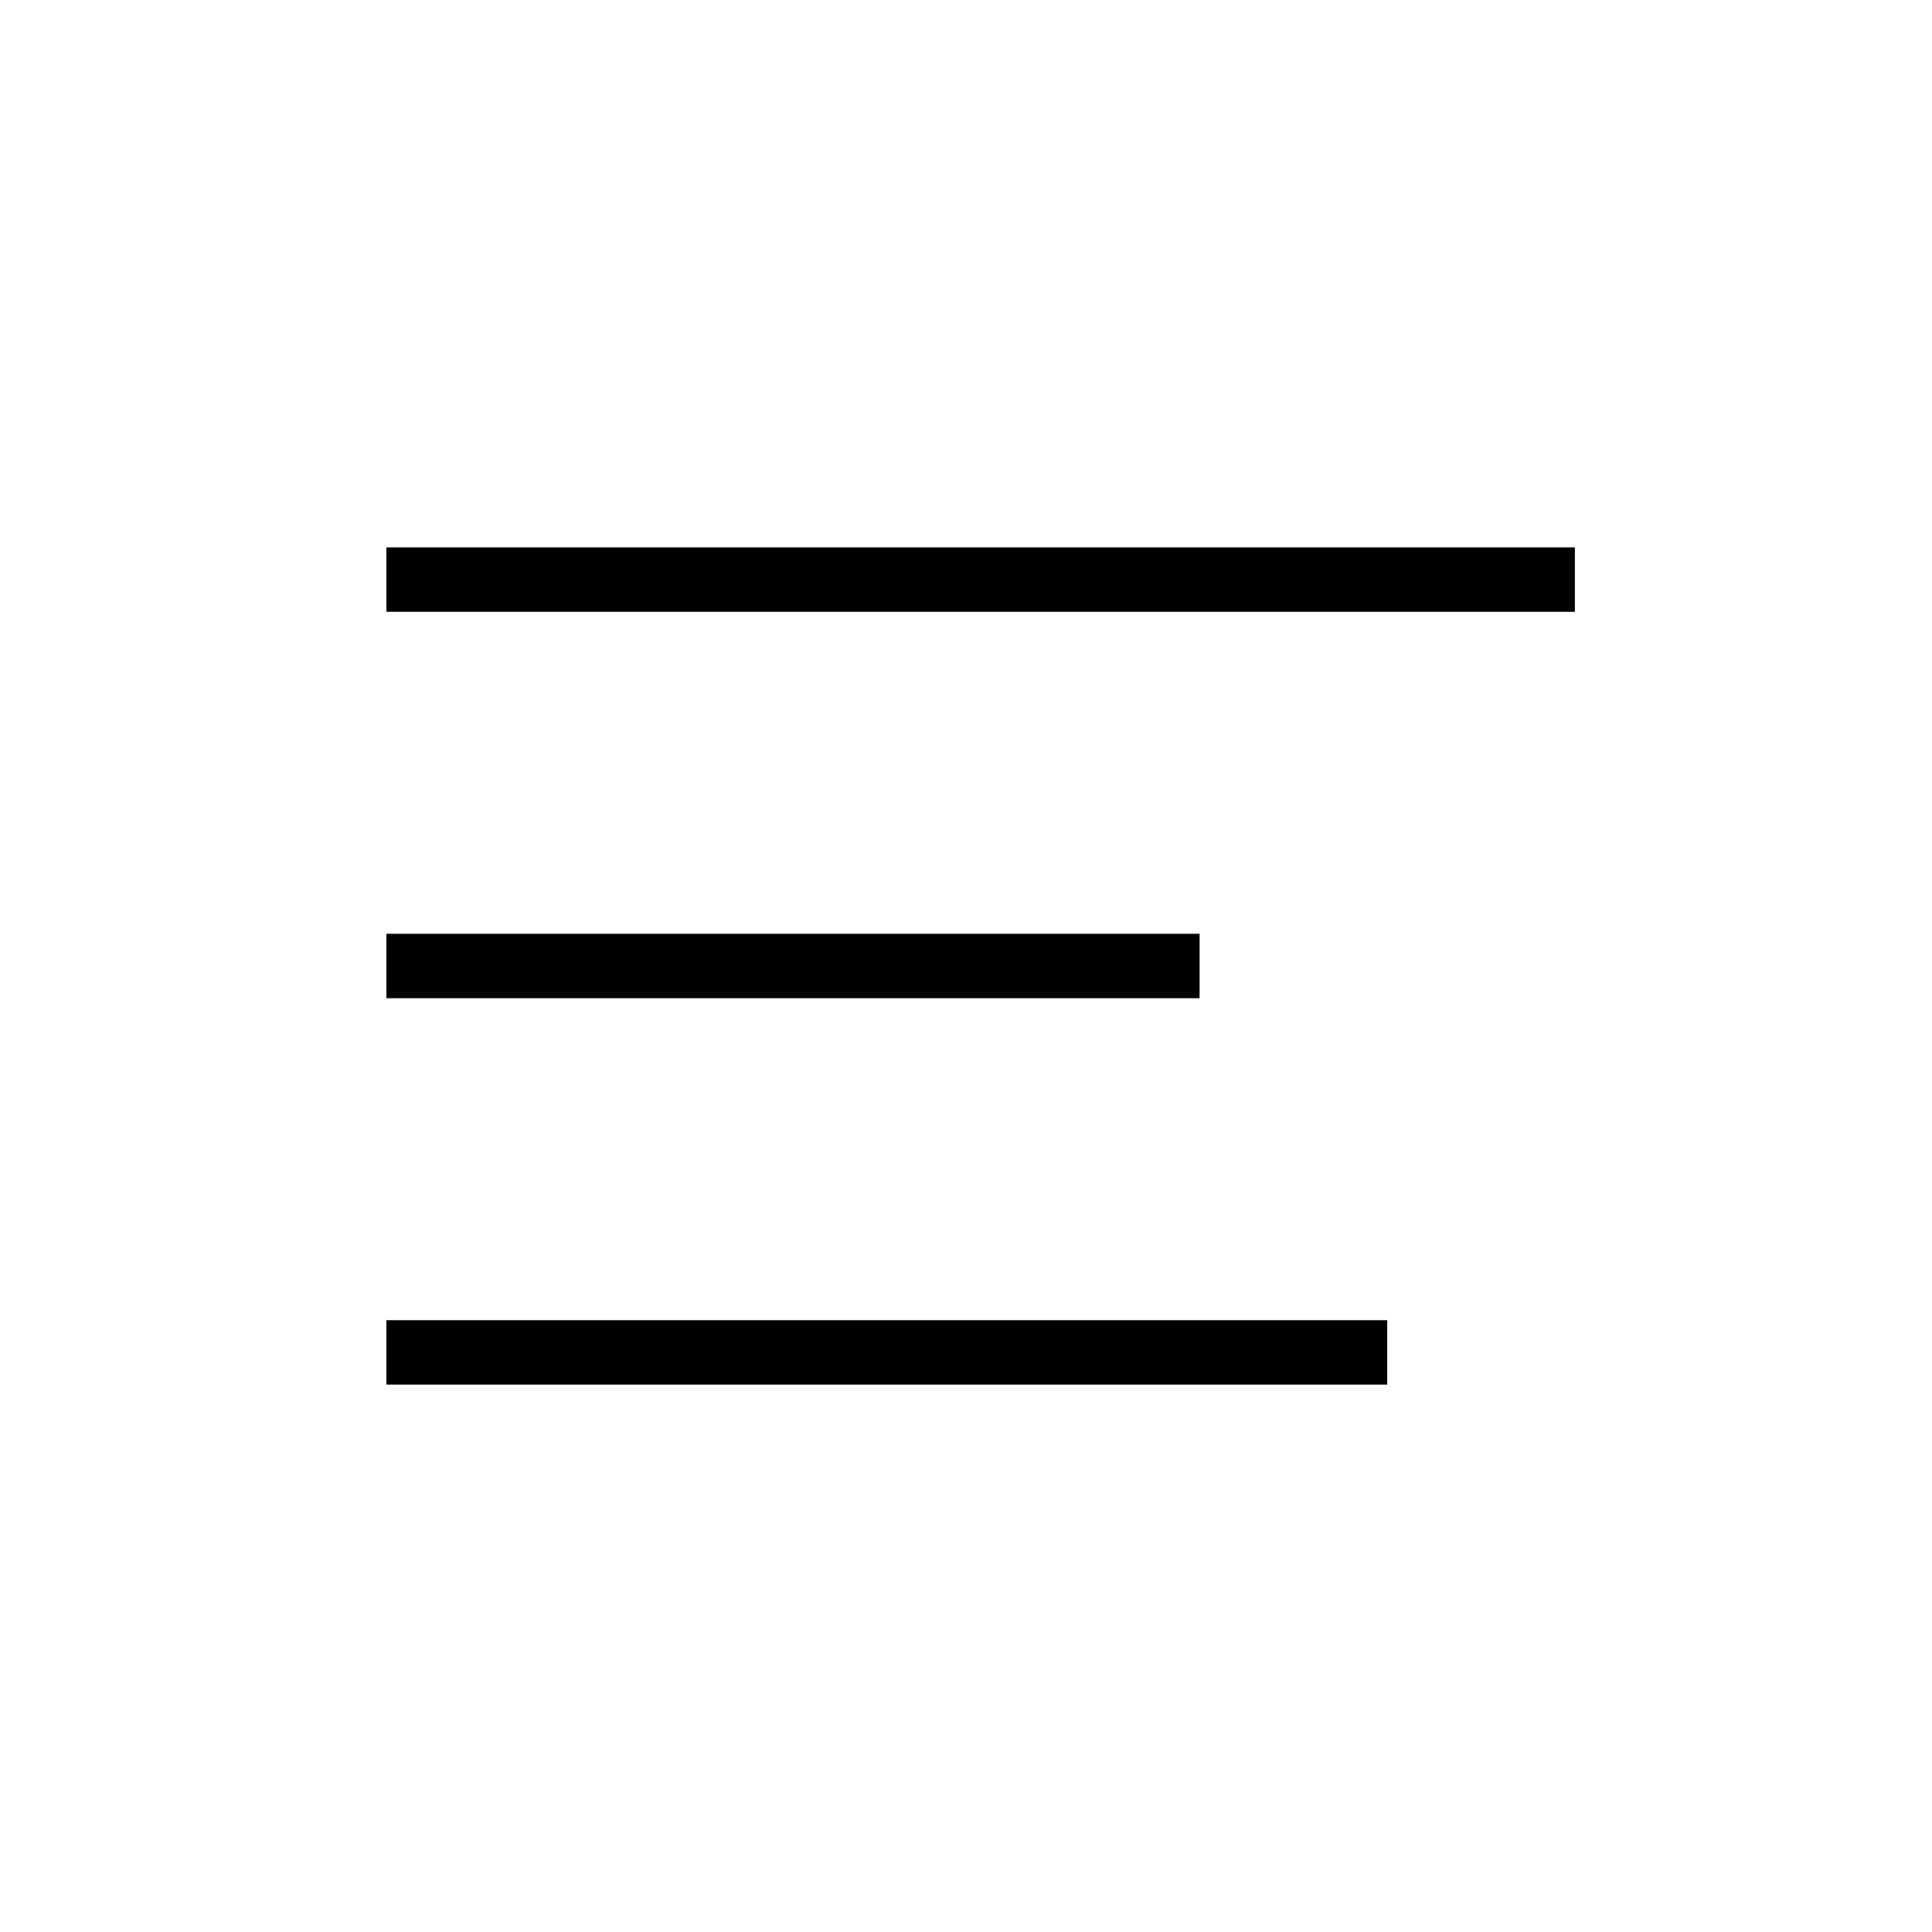
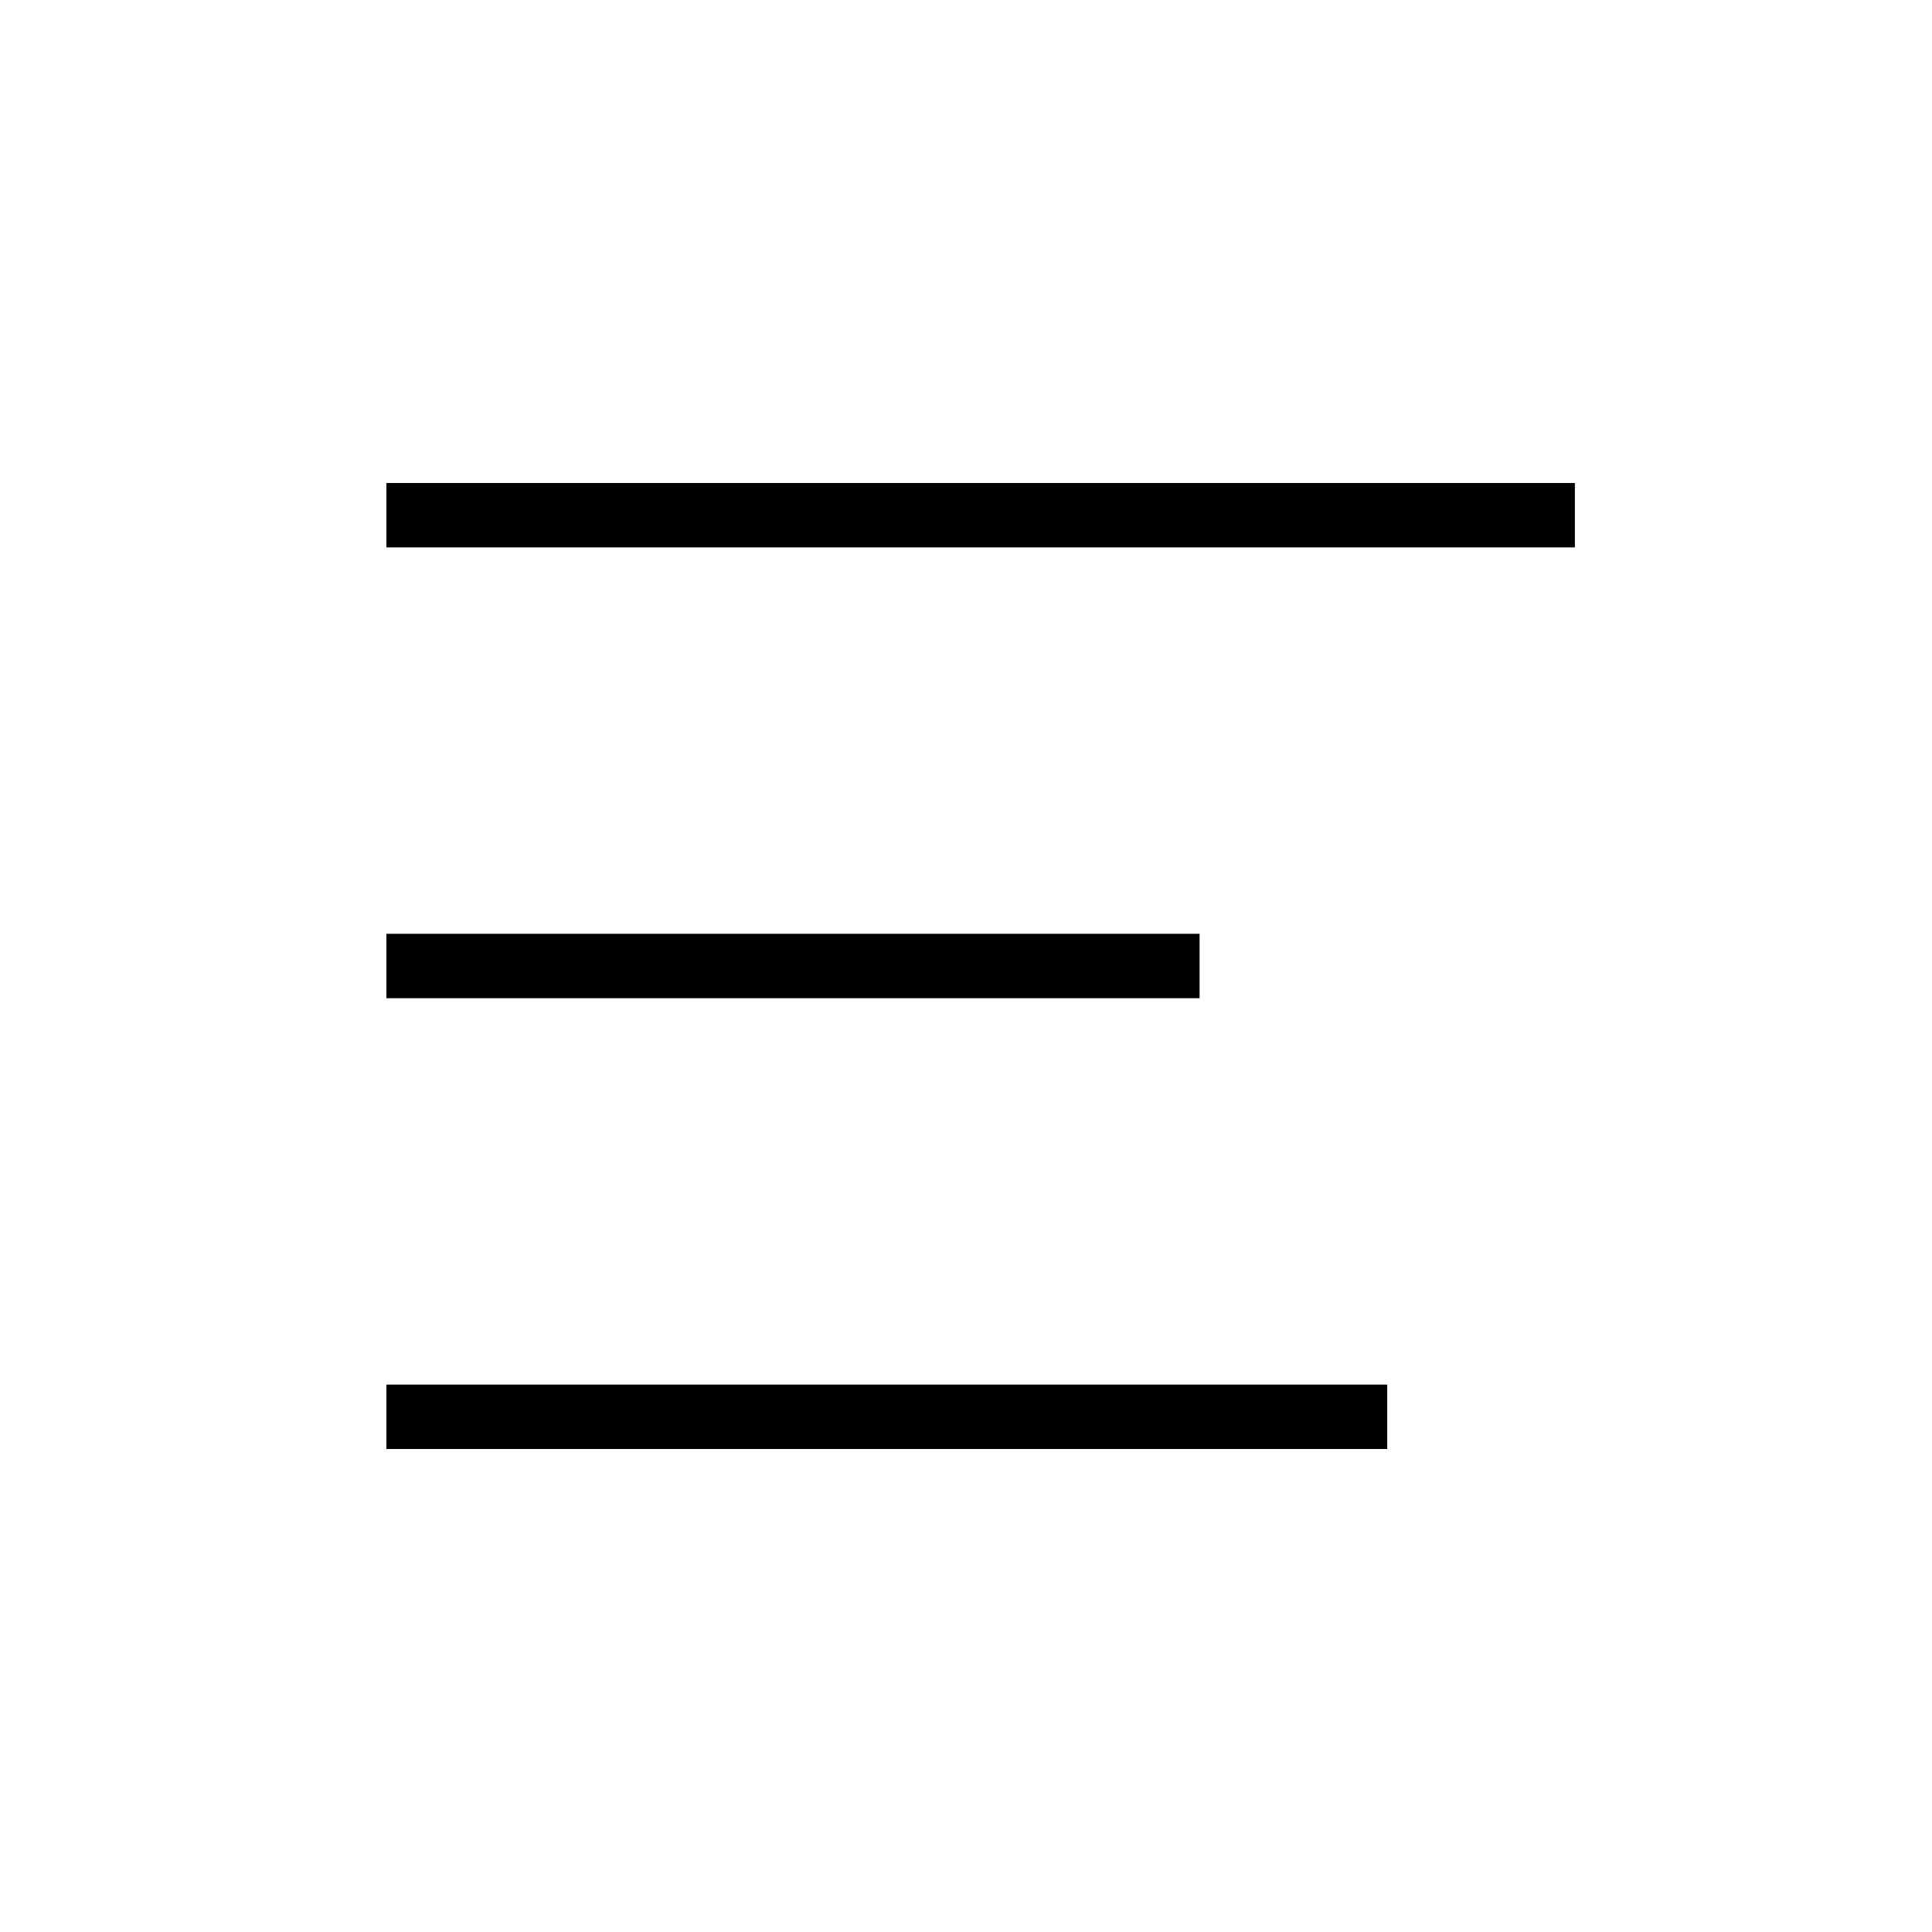
<svg xmlns="http://www.w3.org/2000/svg" width="60" height="60" viewBox="0 0 60 60" fill="none">
-   <path fill-rule="evenodd" clip-rule="evenodd" d="M12 17H48.909V19H12V17ZM12 29H37.254V31H12V29ZM43.081 41H12V43H43.081V41Z" fill="currentColor" />
+   <path fill-rule="evenodd" clip-rule="evenodd" d="M12 15H48.909V17H12V15ZM12 29H37.254V31H12V29ZM43.081 43H12V45H43.081V43Z" fill="currentColor" />
</svg>
